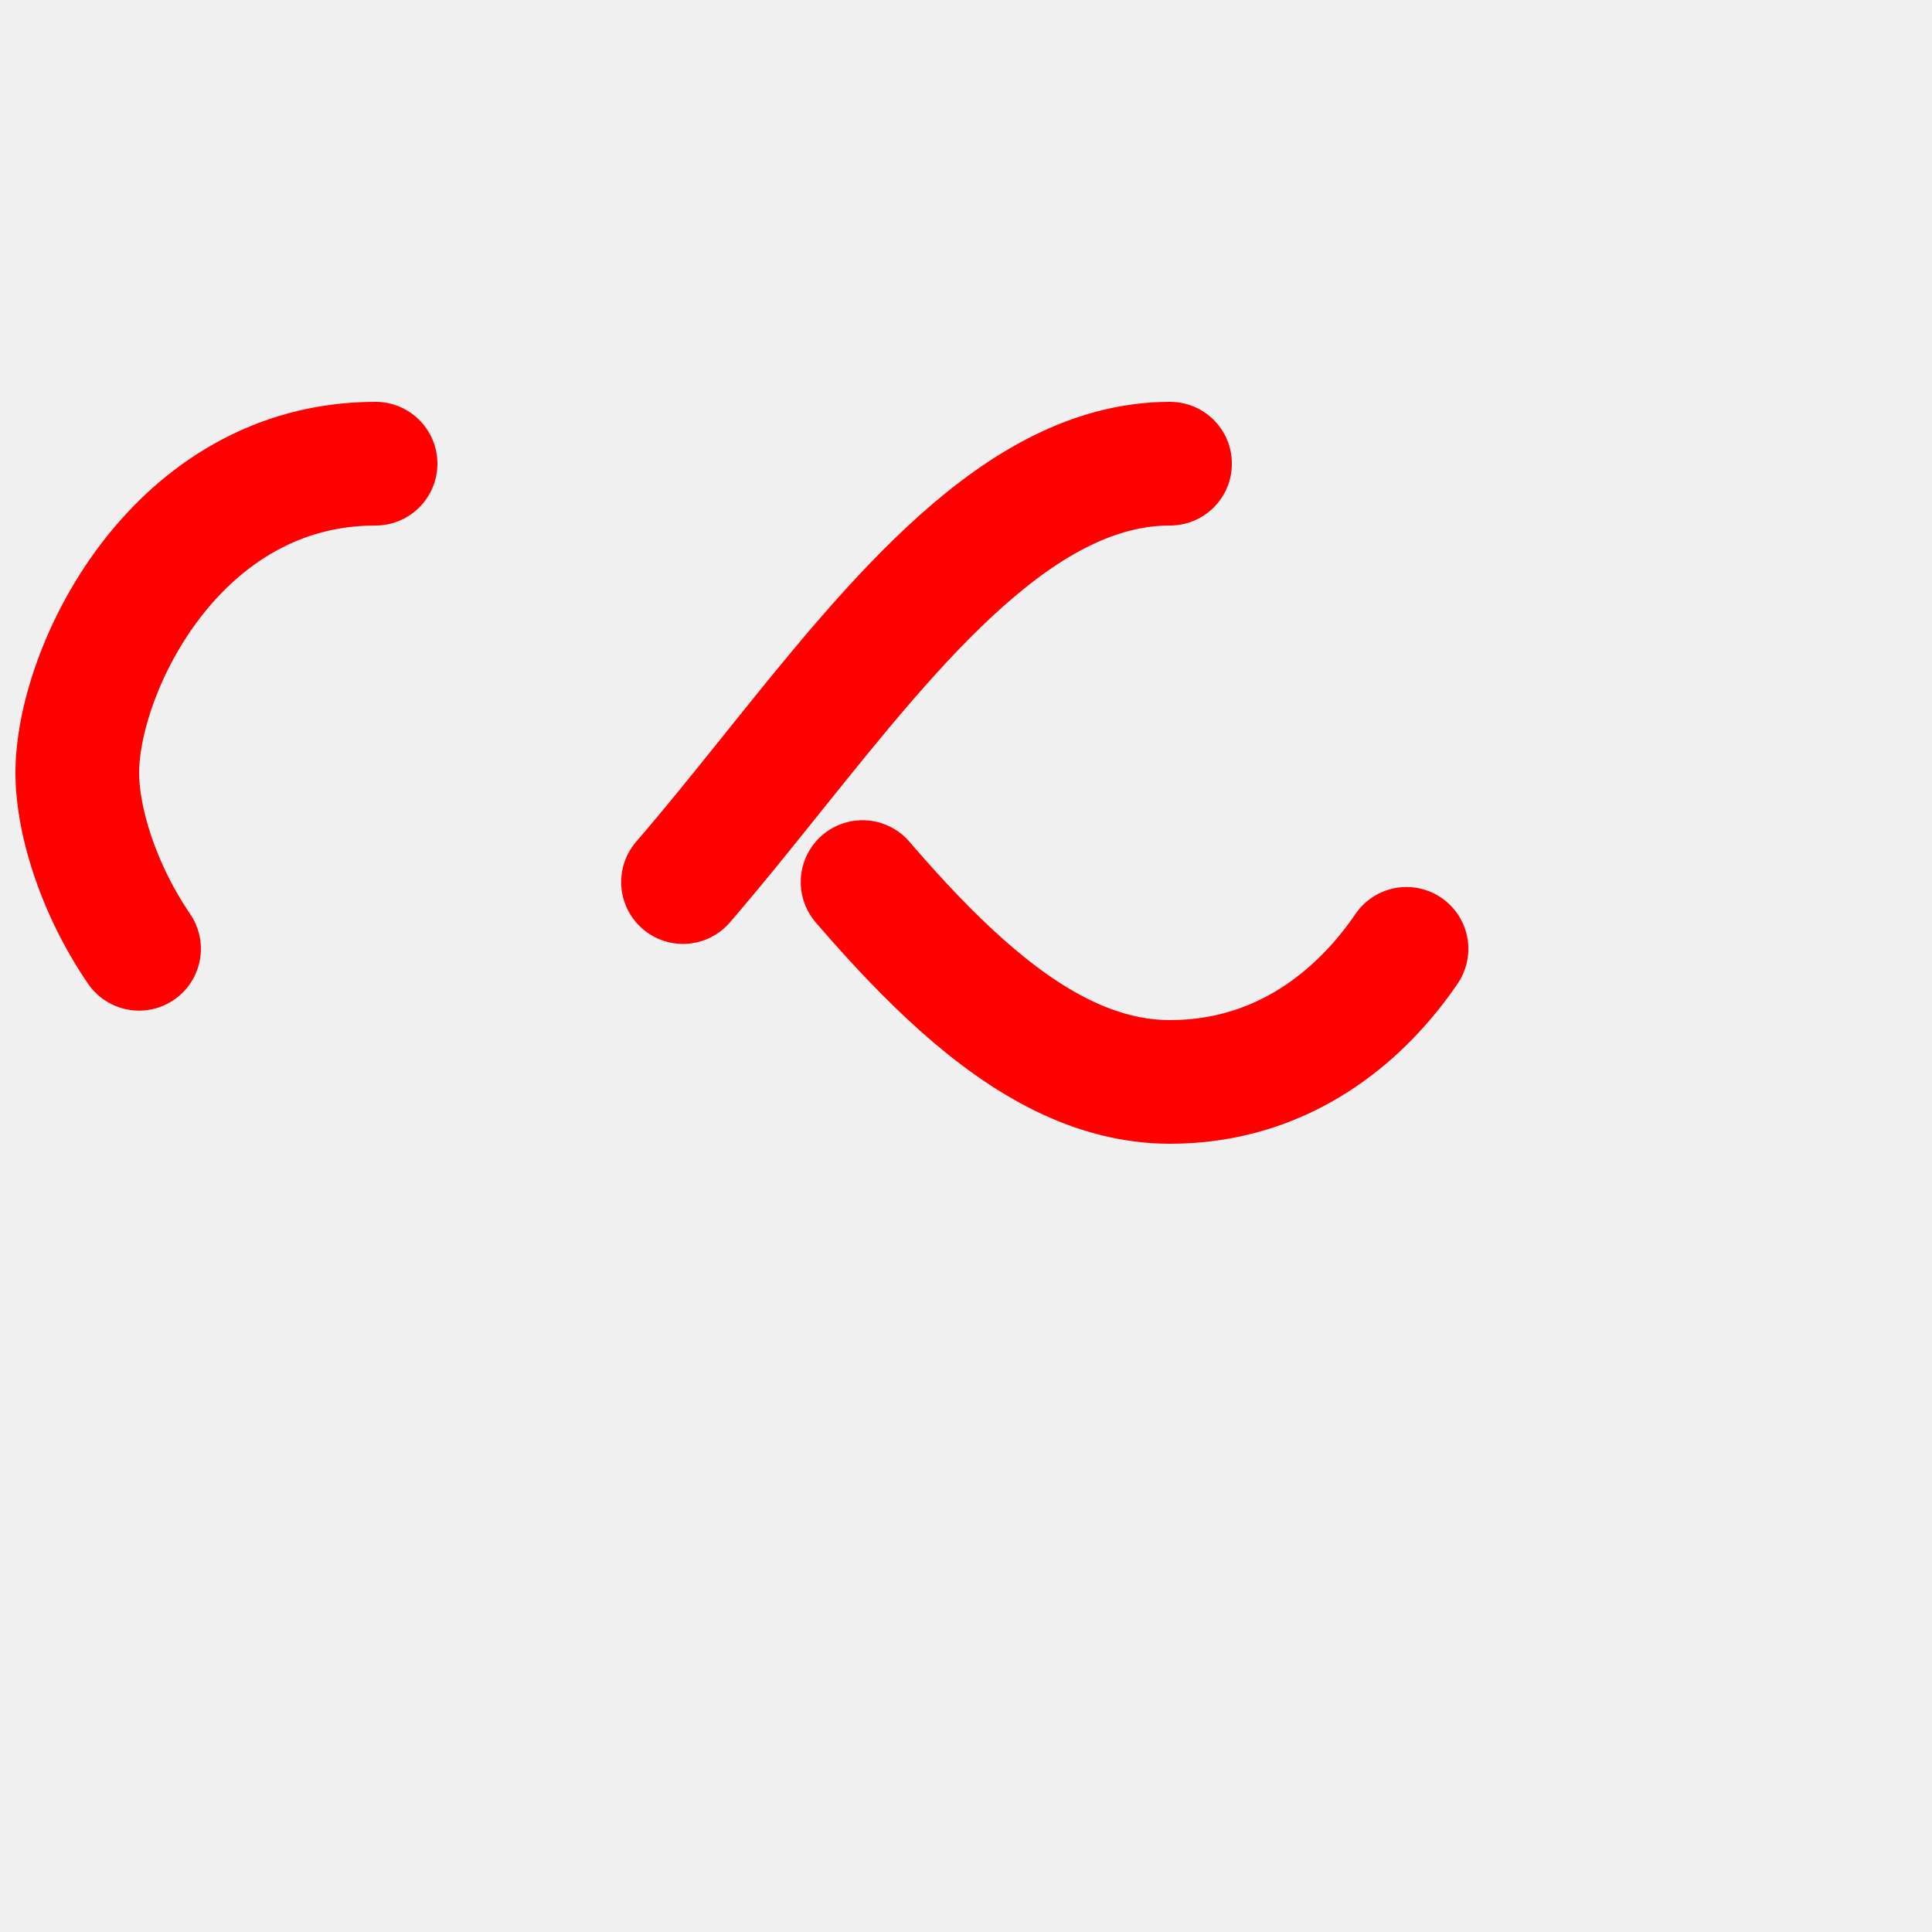
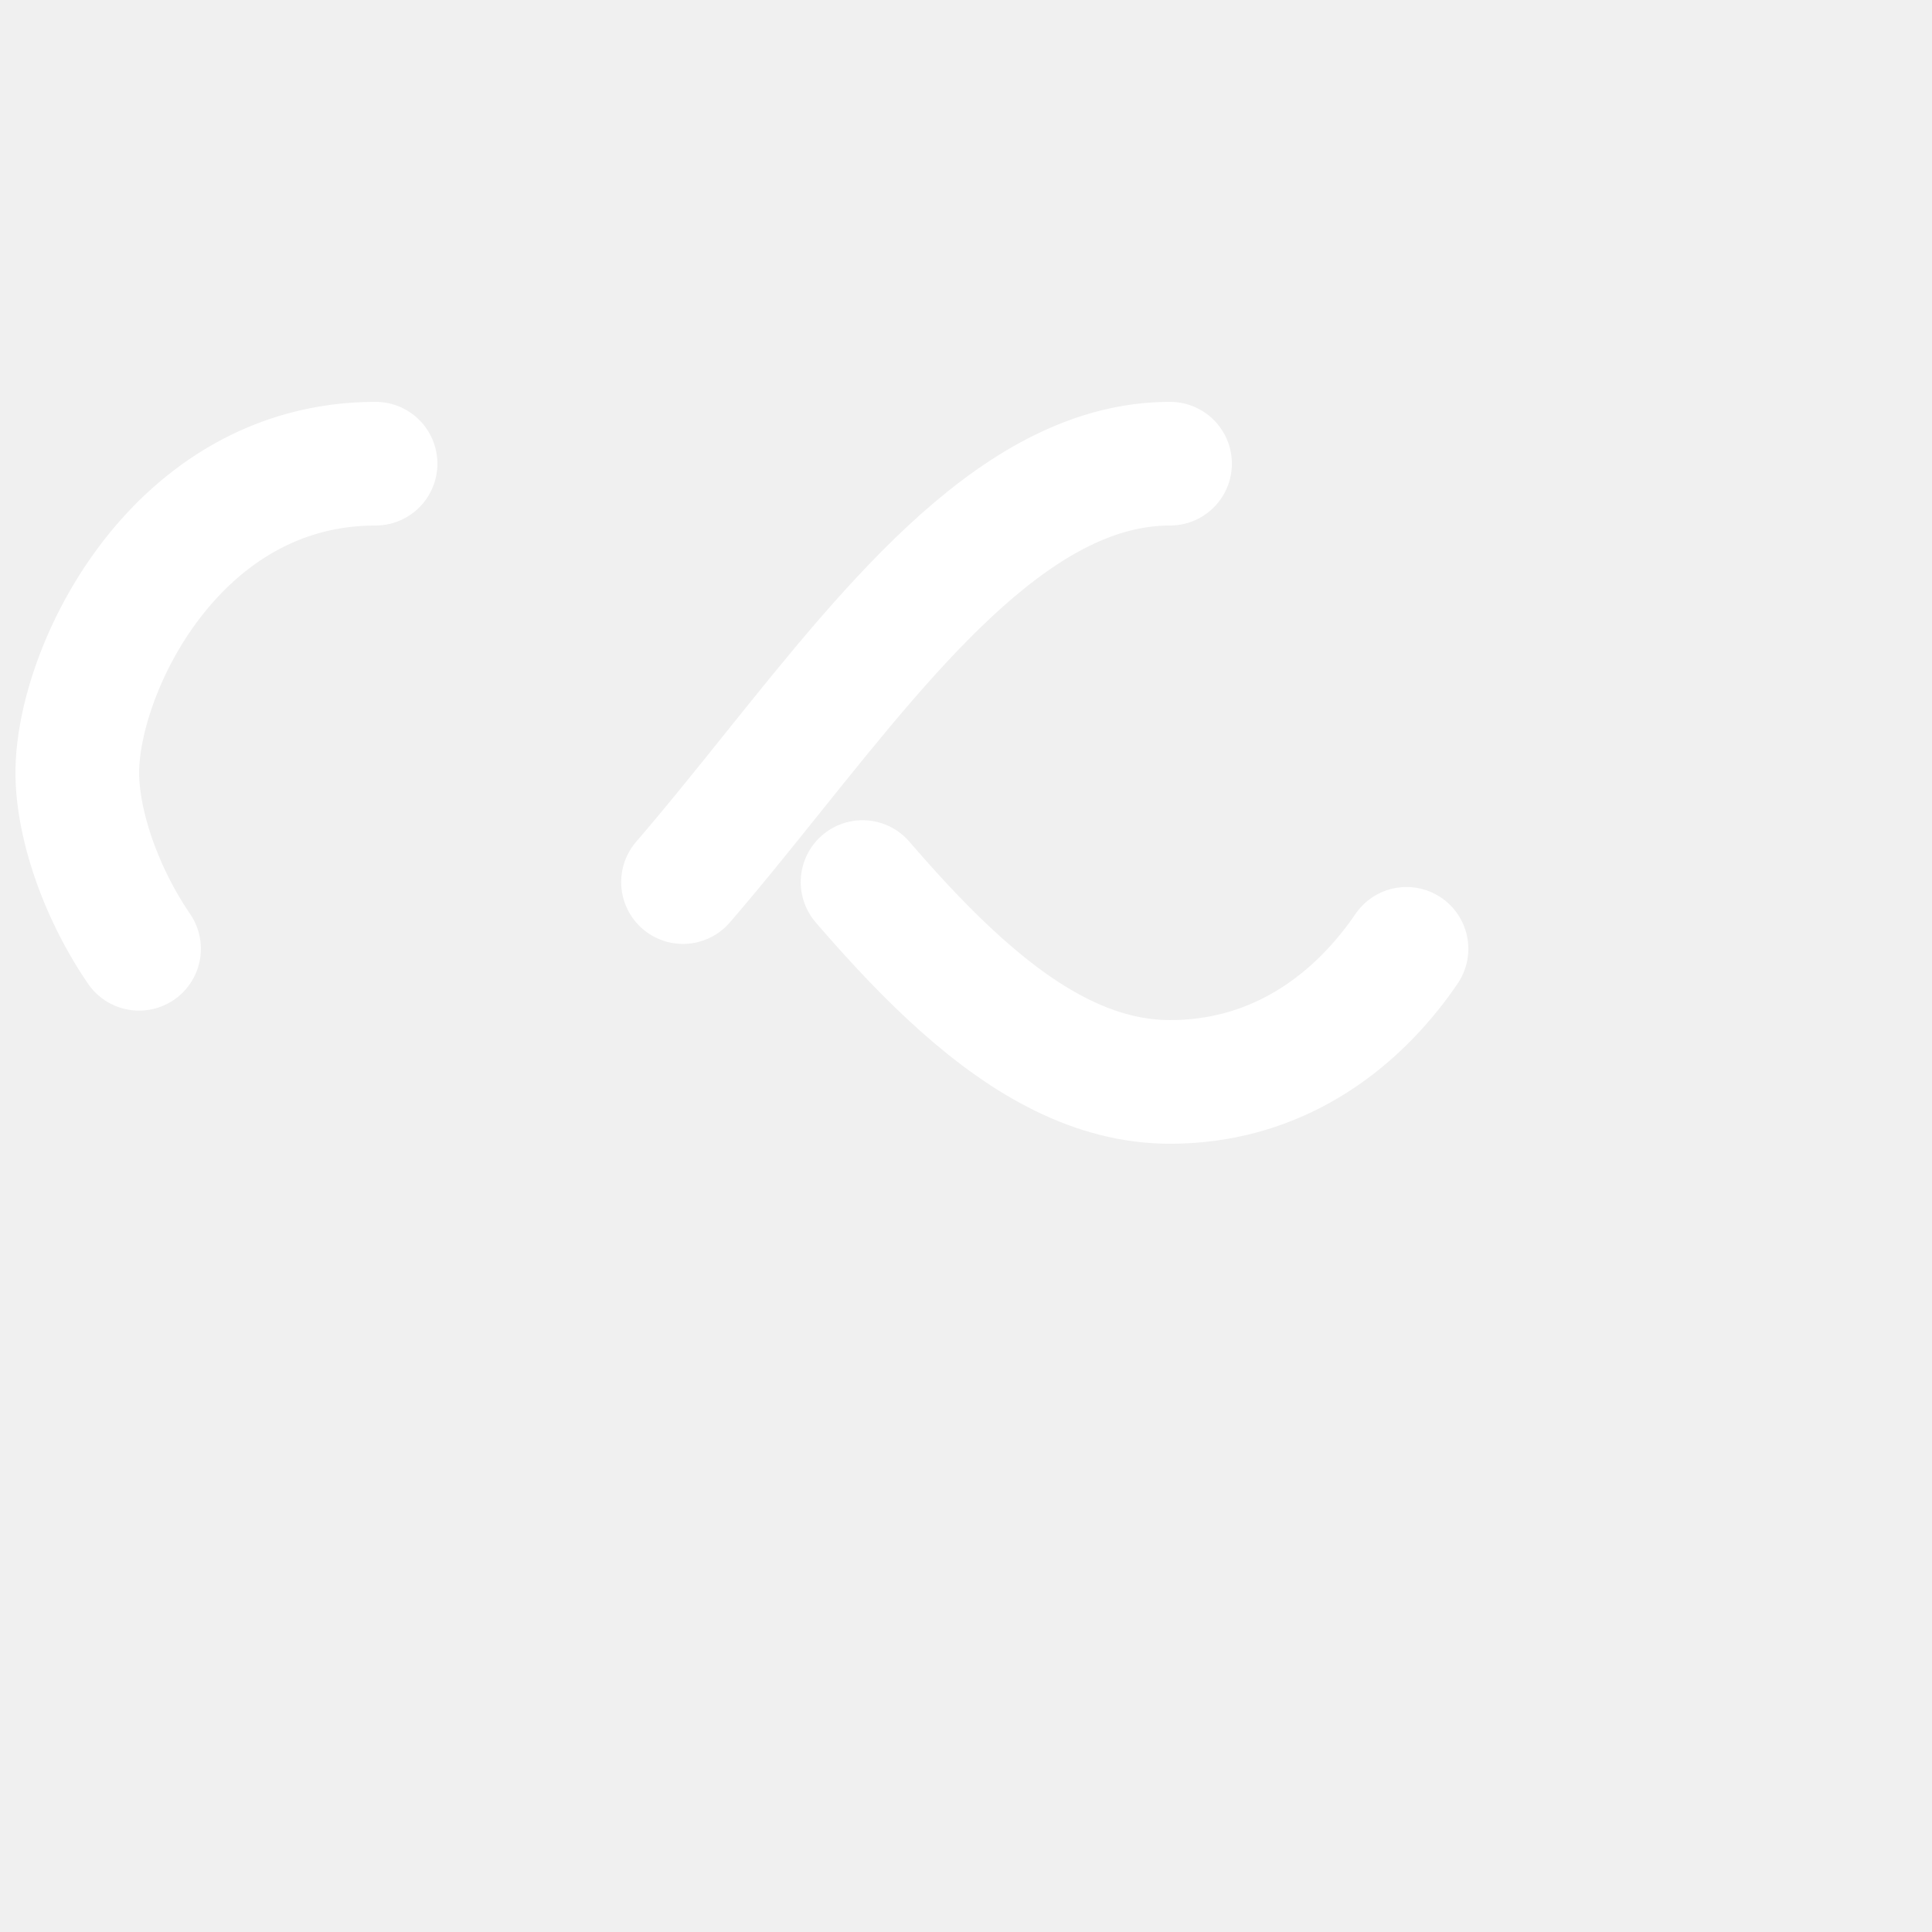
<svg xmlns="http://www.w3.org/2000/svg" style="margin: auto; background: rgb(0,0,0); display: block; shape-rendering: auto;" width="200px" height="200px" viewBox="0 0 100 100" preserveAspectRatio="xMidYMid">
-   <path fill="none" stroke="#ff0000" stroke-width="8" stroke-dasharray="42.765 42.765" d="M24.3 30C11.4 30 5 43.3 5 50s6.4 20 19.3 20c19.3 0 32.1-40 51.4-40 C88.6 30 95 43.3 95 50s-6.4 20-19.3 20C56.4 70 43.6 30 24.3 30z" stroke-linecap="round" style="transform:scale(0.8);transform-origin:50px 50px">
+   <path fill="none" stroke="#fff" stroke-width="8" stroke-dasharray="42.765 42.765" d="M24.3 30C11.4 30 5 43.3 5 50s6.4 20 19.3 20c19.3 0 32.1-40 51.4-40 C88.6 30 95 43.3 95 50s-6.4 20-19.3 20C56.4 70 43.6 30 24.3 30z" stroke-linecap="round" style="transform:scale(0.8);transform-origin:50px 50px">
    <animate attributeName="stroke-dashoffset" repeatCount="indefinite" dur="1s" keyTimes="0;1" values="0;256.589" />
  </path>
</svg>
